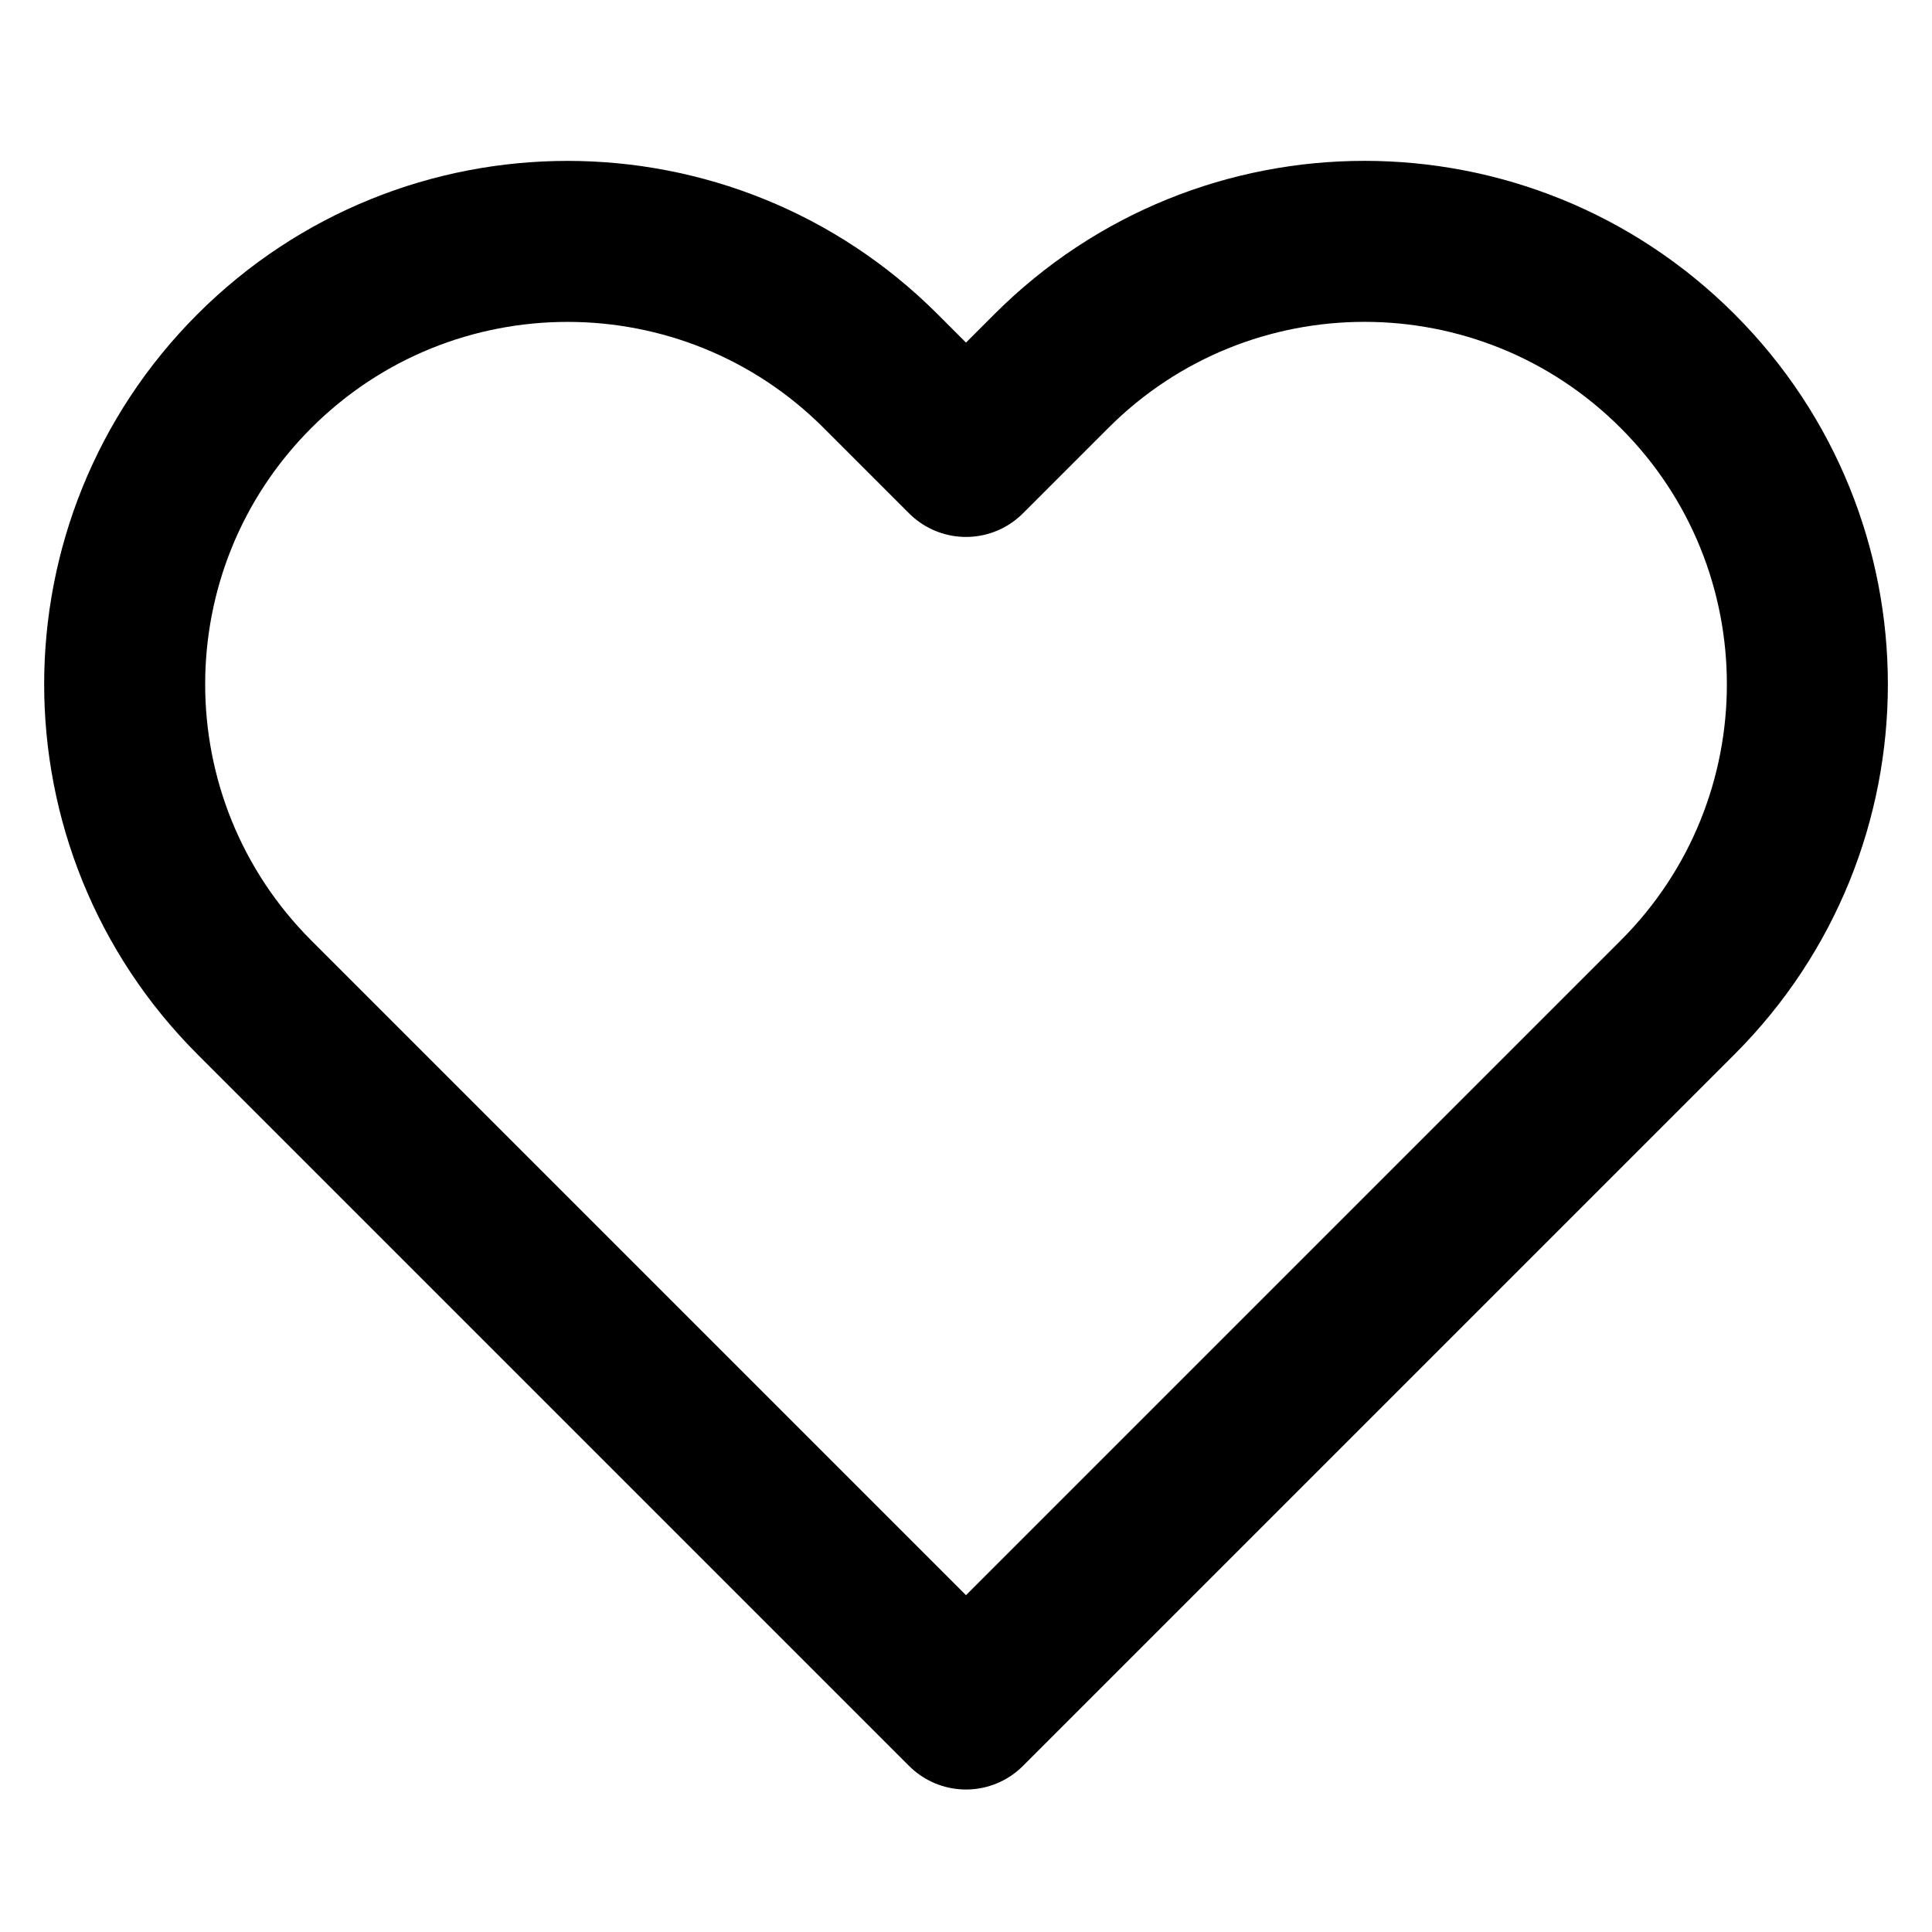
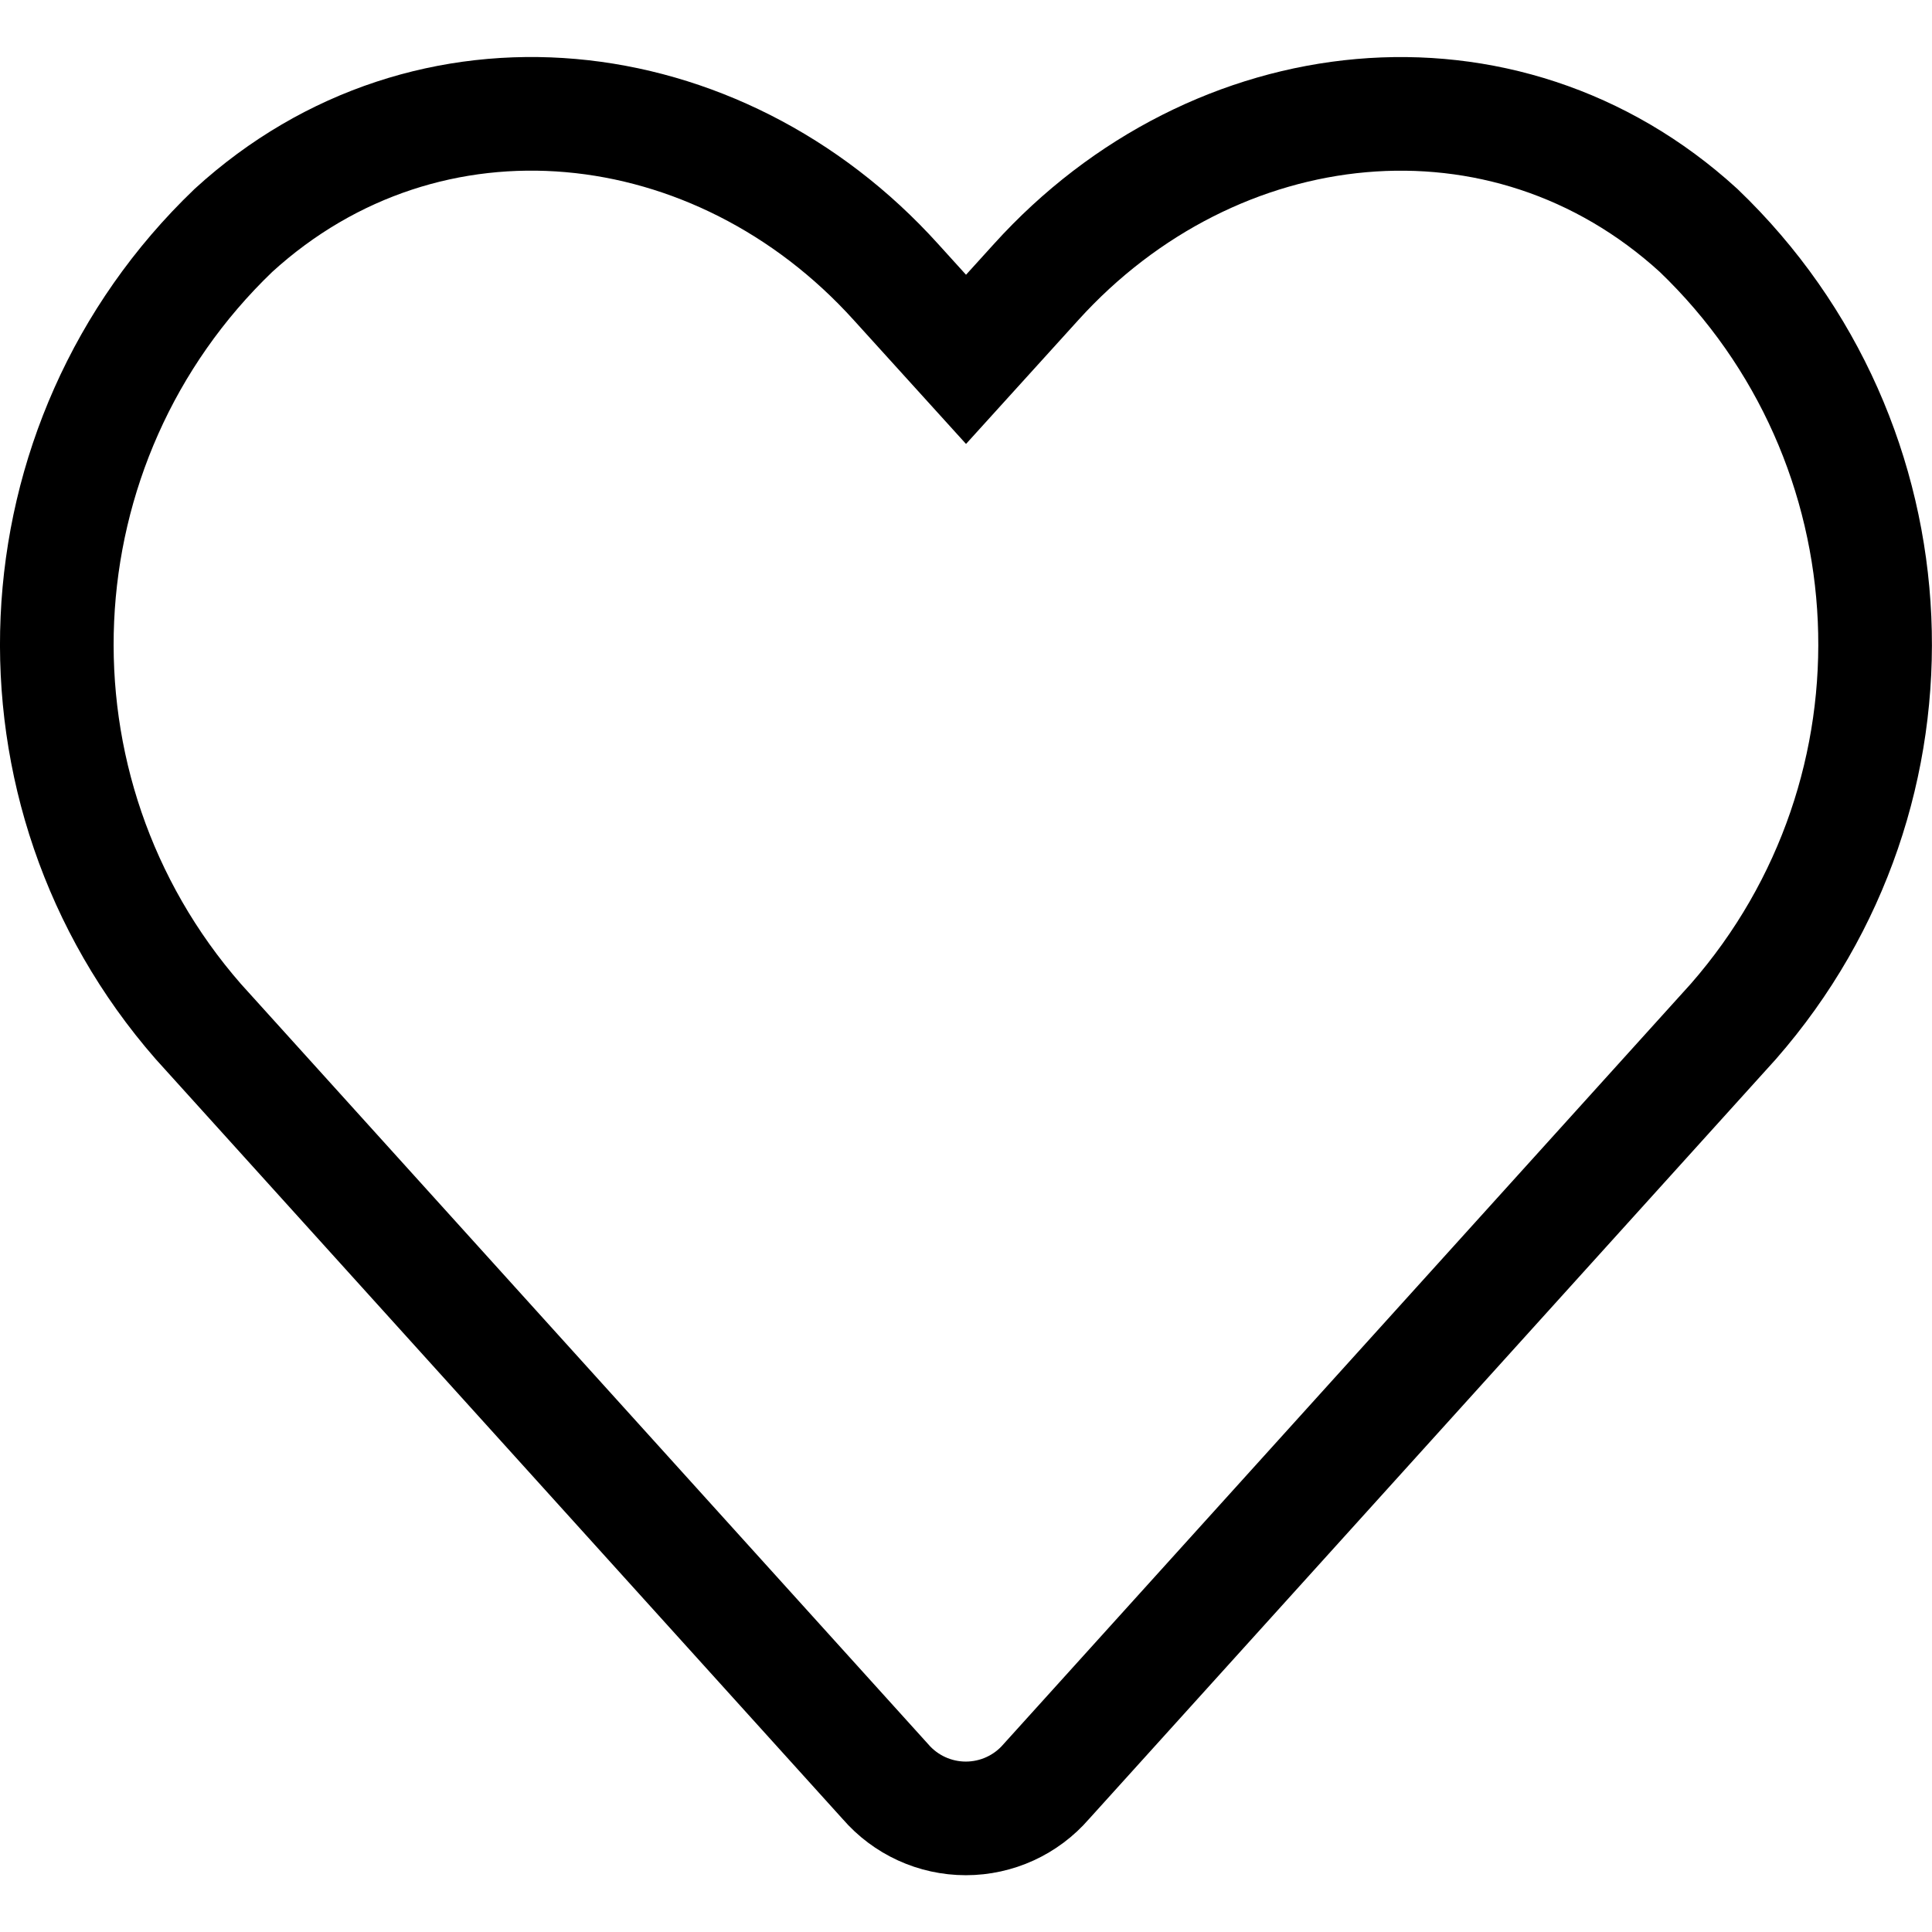
- <svg xmlns="http://www.w3.org/2000/svg" width="32" height="32" viewBox="0 0 24 24" fill="none" stroke="currentColor" stroke-width="2" stroke-linecap="round" stroke-linejoin="round" class="feather feather-heart">
-   <path d="M20.84 4.61a5.5 5.5 0 0 0-7.78 0L12 5.67l-1.06-1.06a5.5 5.5 0 0 0-7.78 7.78l1.06 1.06L12 21.23l7.78-7.78 1.06-1.06a5.5 5.5 0 0 0 0-7.78z" />
+ <svg xmlns="http://www.w3.org/2000/svg" width="30" height="30" viewBox="0 0 34.003 32.004">
+   <path id="Icon_awesome-heart" data-name="Icon awesome-heart" d="M28.893,4.3c-3.425-3.127-8.519-2.565-11.662.911L16,6.569,14.768,5.21C11.631,1.734,6.531,1.172,3.106,4.3a10.092,10.092,0,0,0-.619,13.922L14.581,31.6a1.87,1.87,0,0,0,2.831,0L29.506,18.221A10.086,10.086,0,0,0,28.893,4.3Z" transform="translate(1.002 -1.244)" fill="none" stroke="#000" stroke-width="2" />
</svg>
